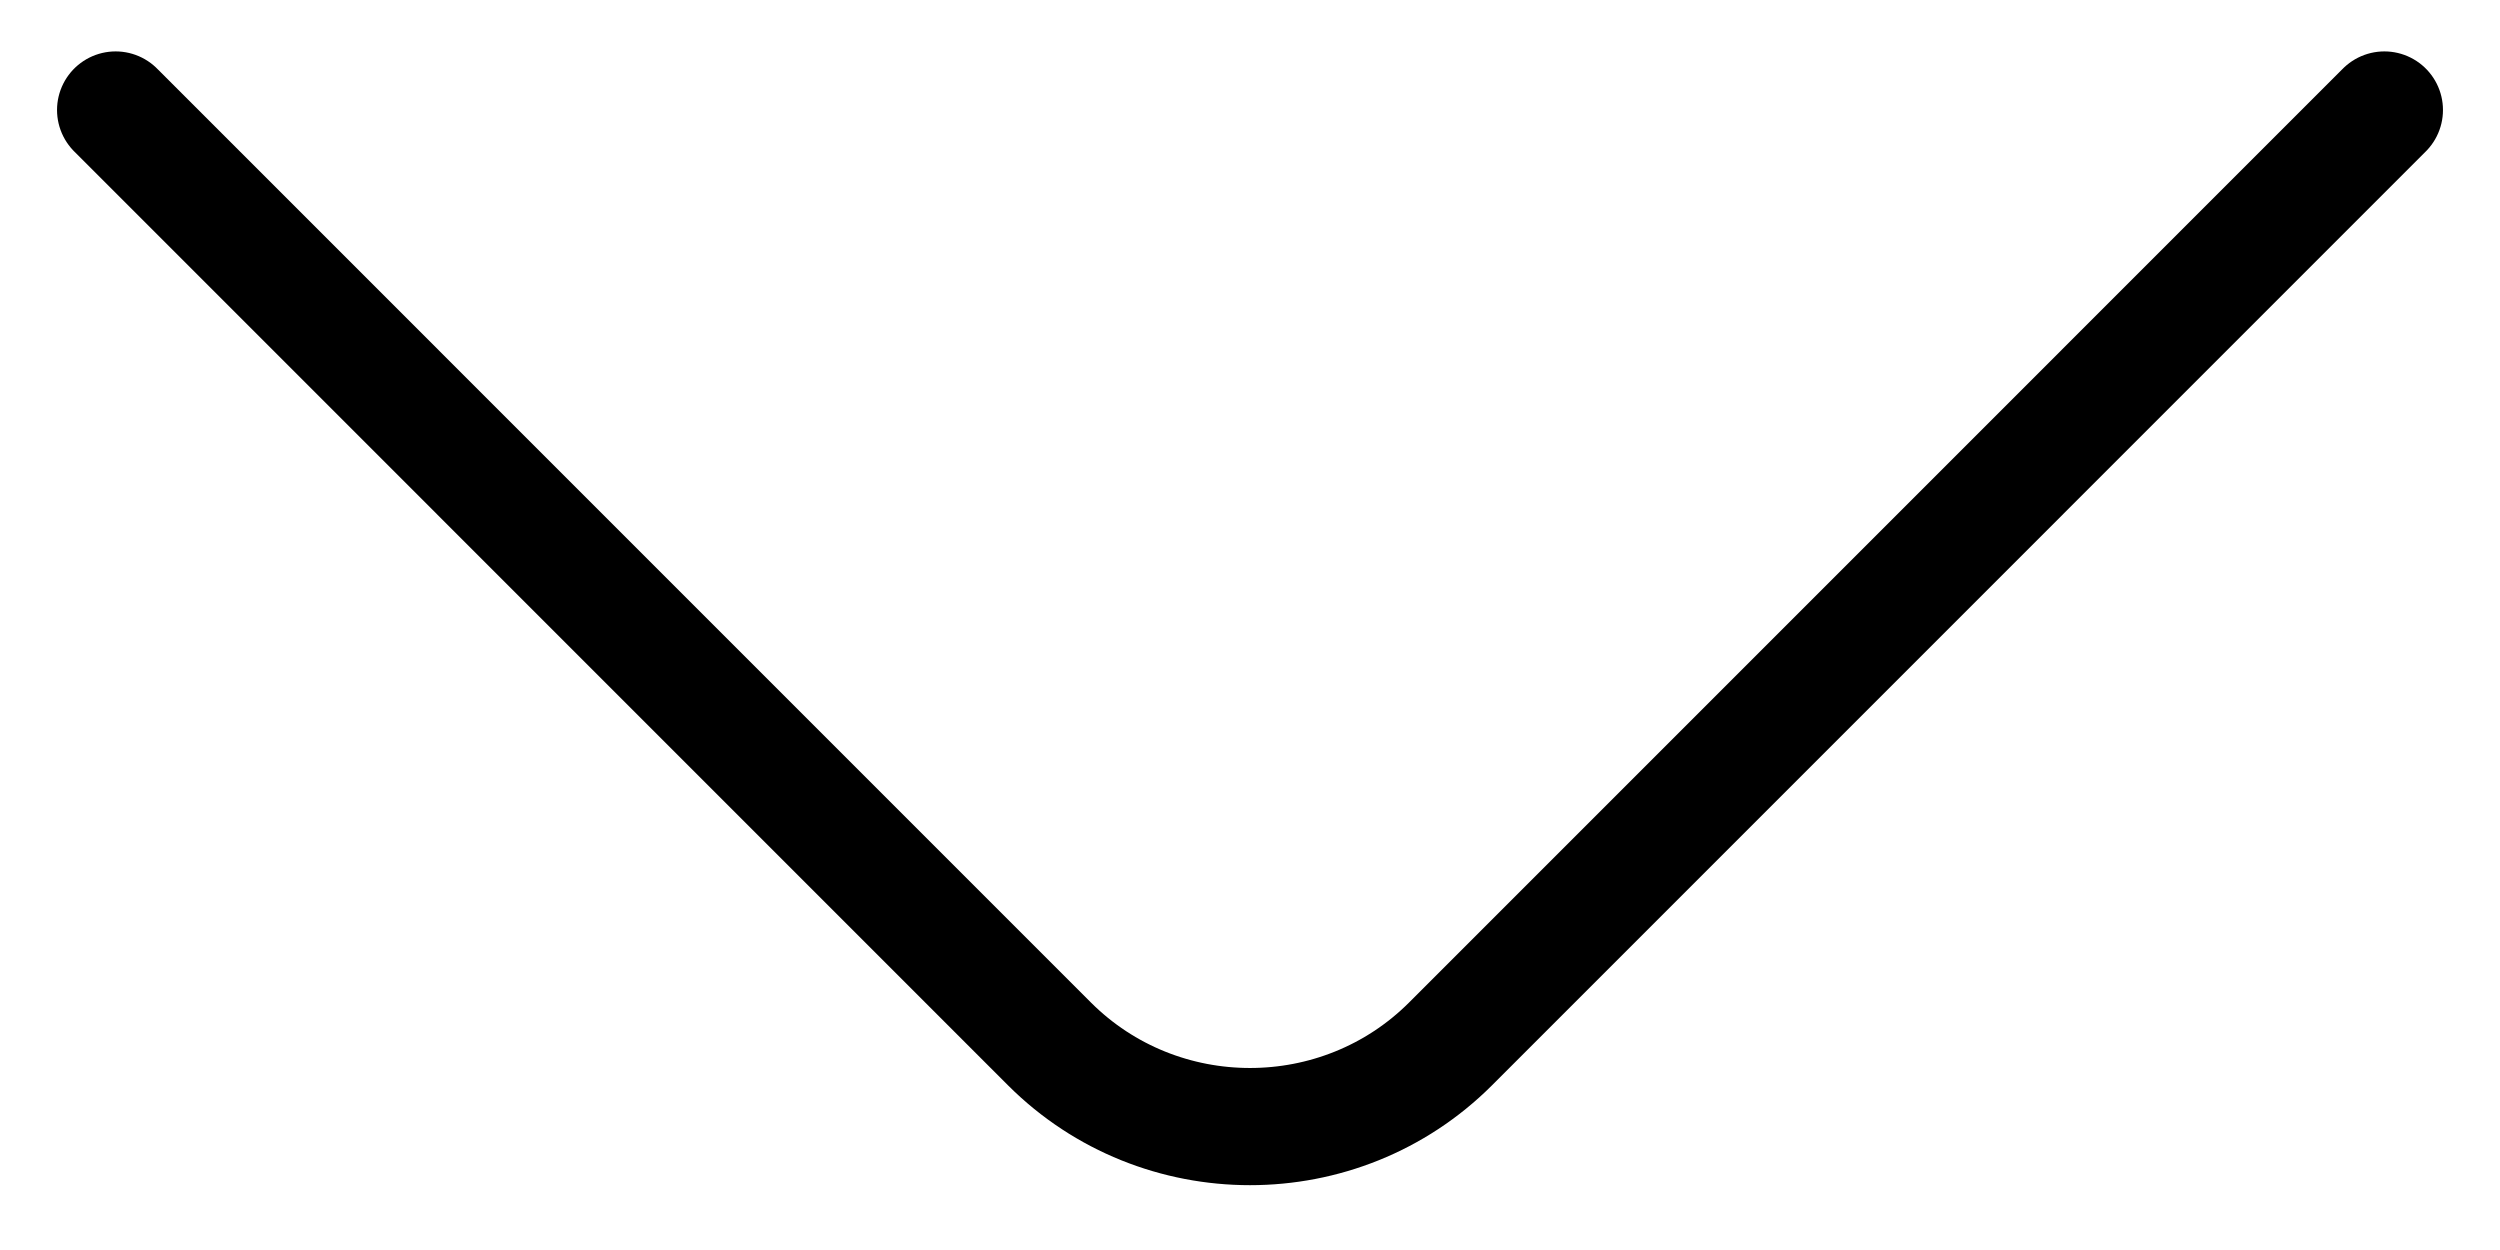
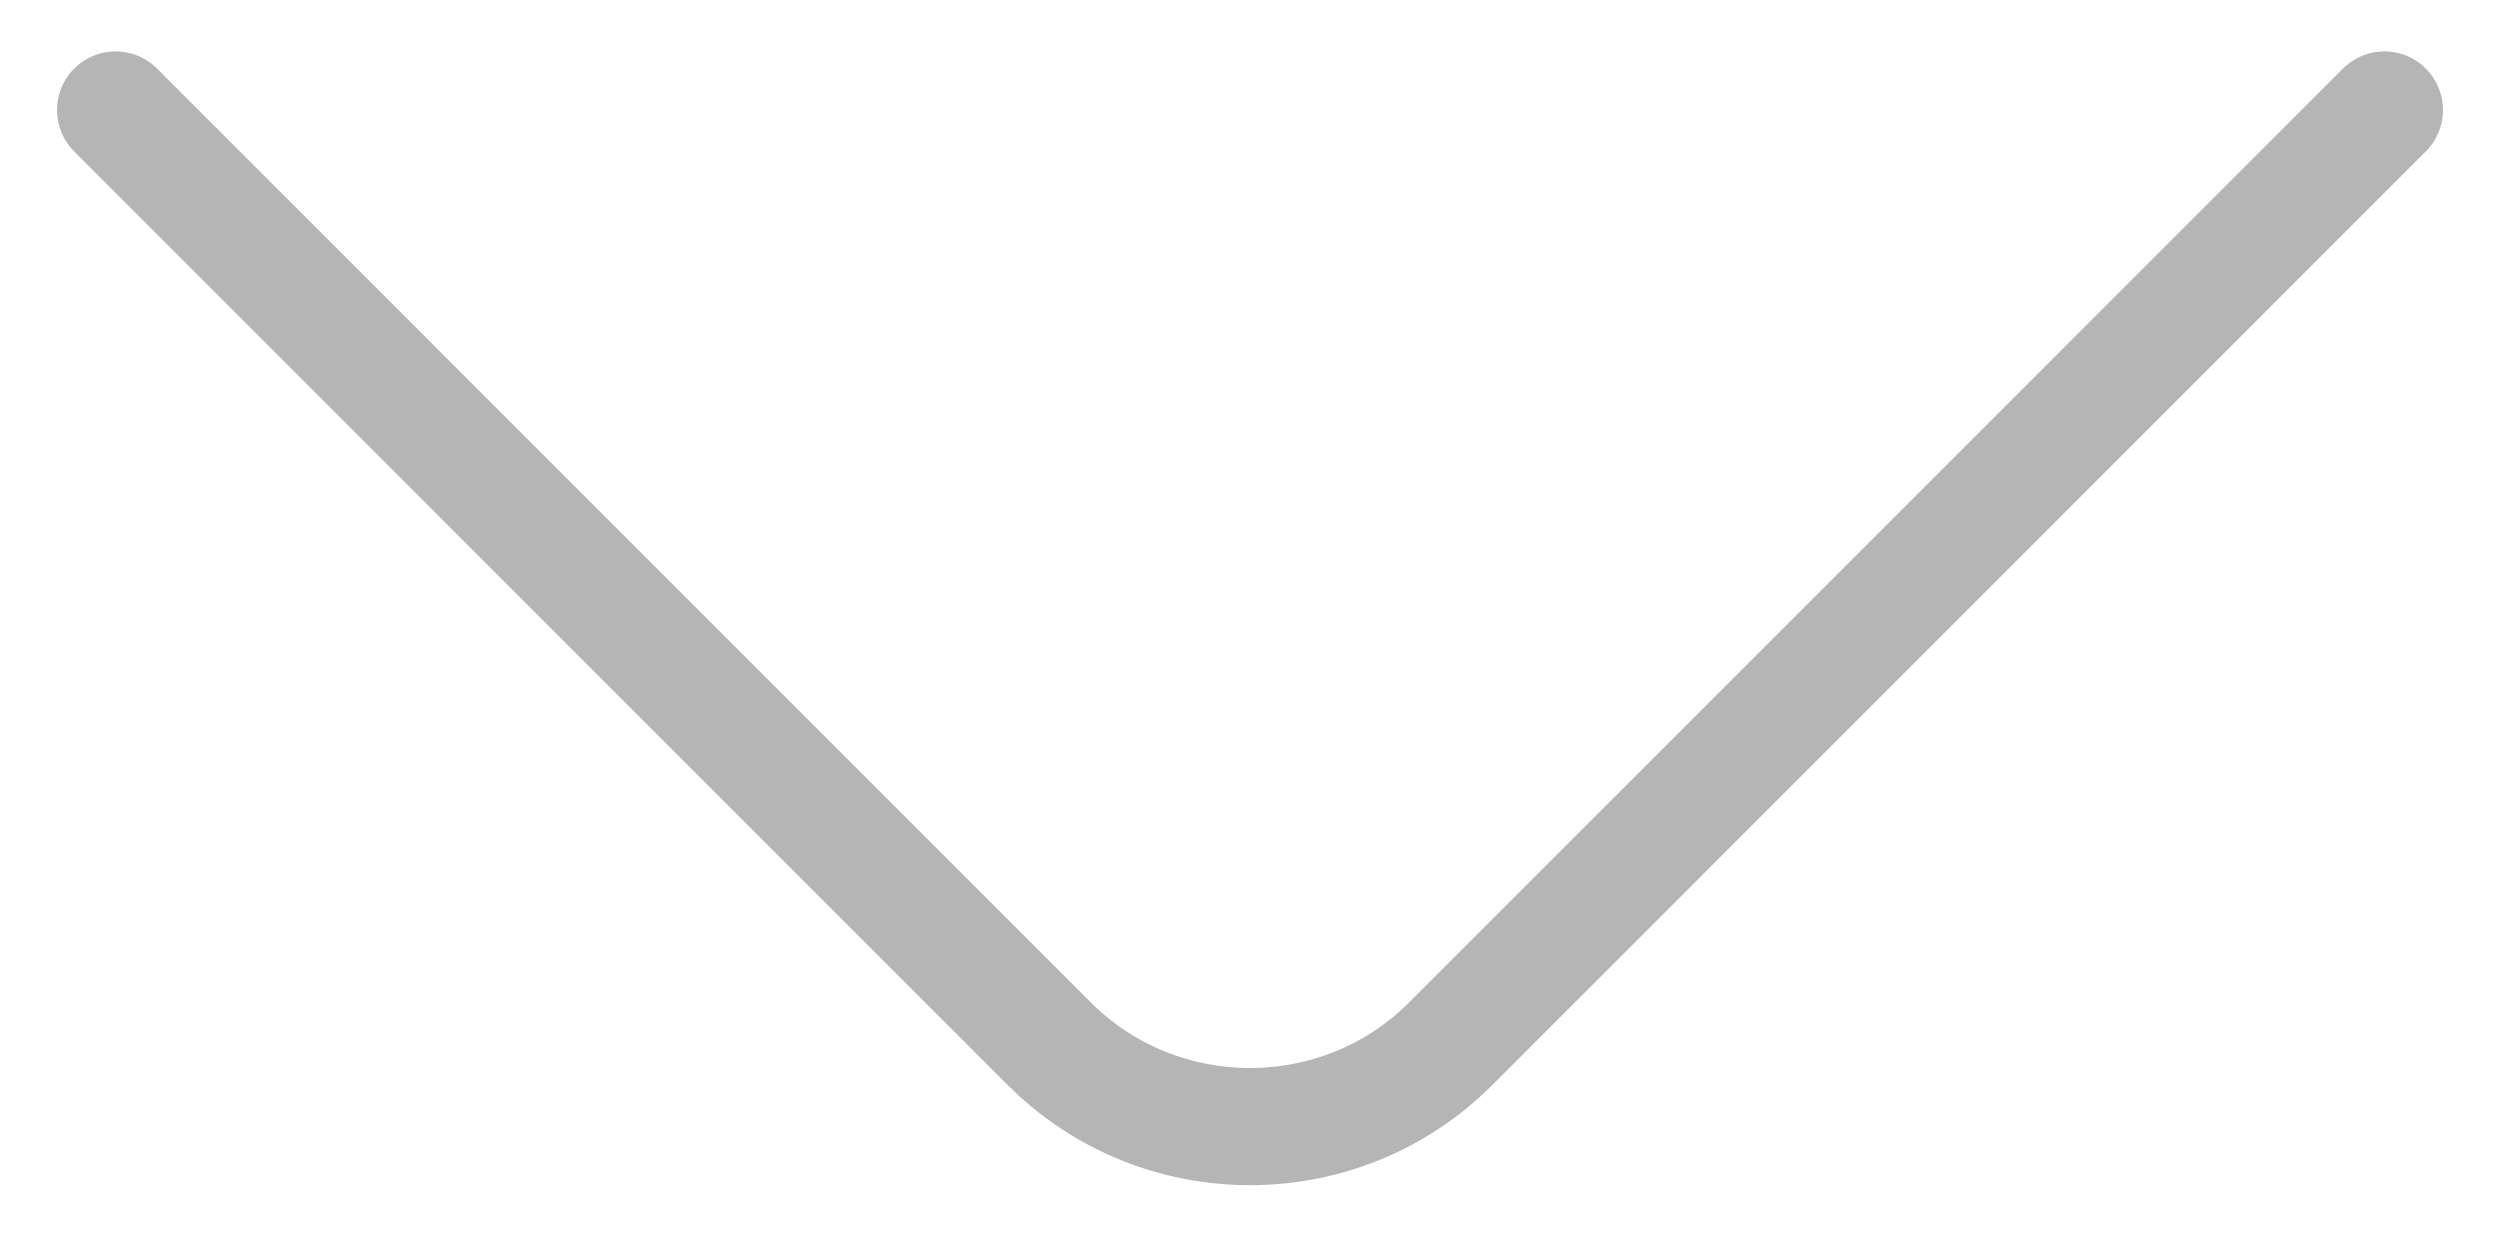
<svg xmlns="http://www.w3.org/2000/svg" width="32" height="16" viewBox="0 0 32 16" fill="none">
-   <path d="M30.52 1.408L18.567 13.362C17.155 14.773 14.845 14.773 13.433 13.362L1.48 1.408" stroke="black" stroke-width="1.5" stroke-miterlimit="10" stroke-linecap="round" stroke-linejoin="round" />
+   <path d="M30.52 1.408L18.567 13.362C17.155 14.773 14.845 14.773 13.433 13.362L1.48 1.408" stroke="#B5B5B5" stroke-width="1.5" stroke-miterlimit="10" stroke-linecap="round" stroke-linejoin="round" />
</svg>
